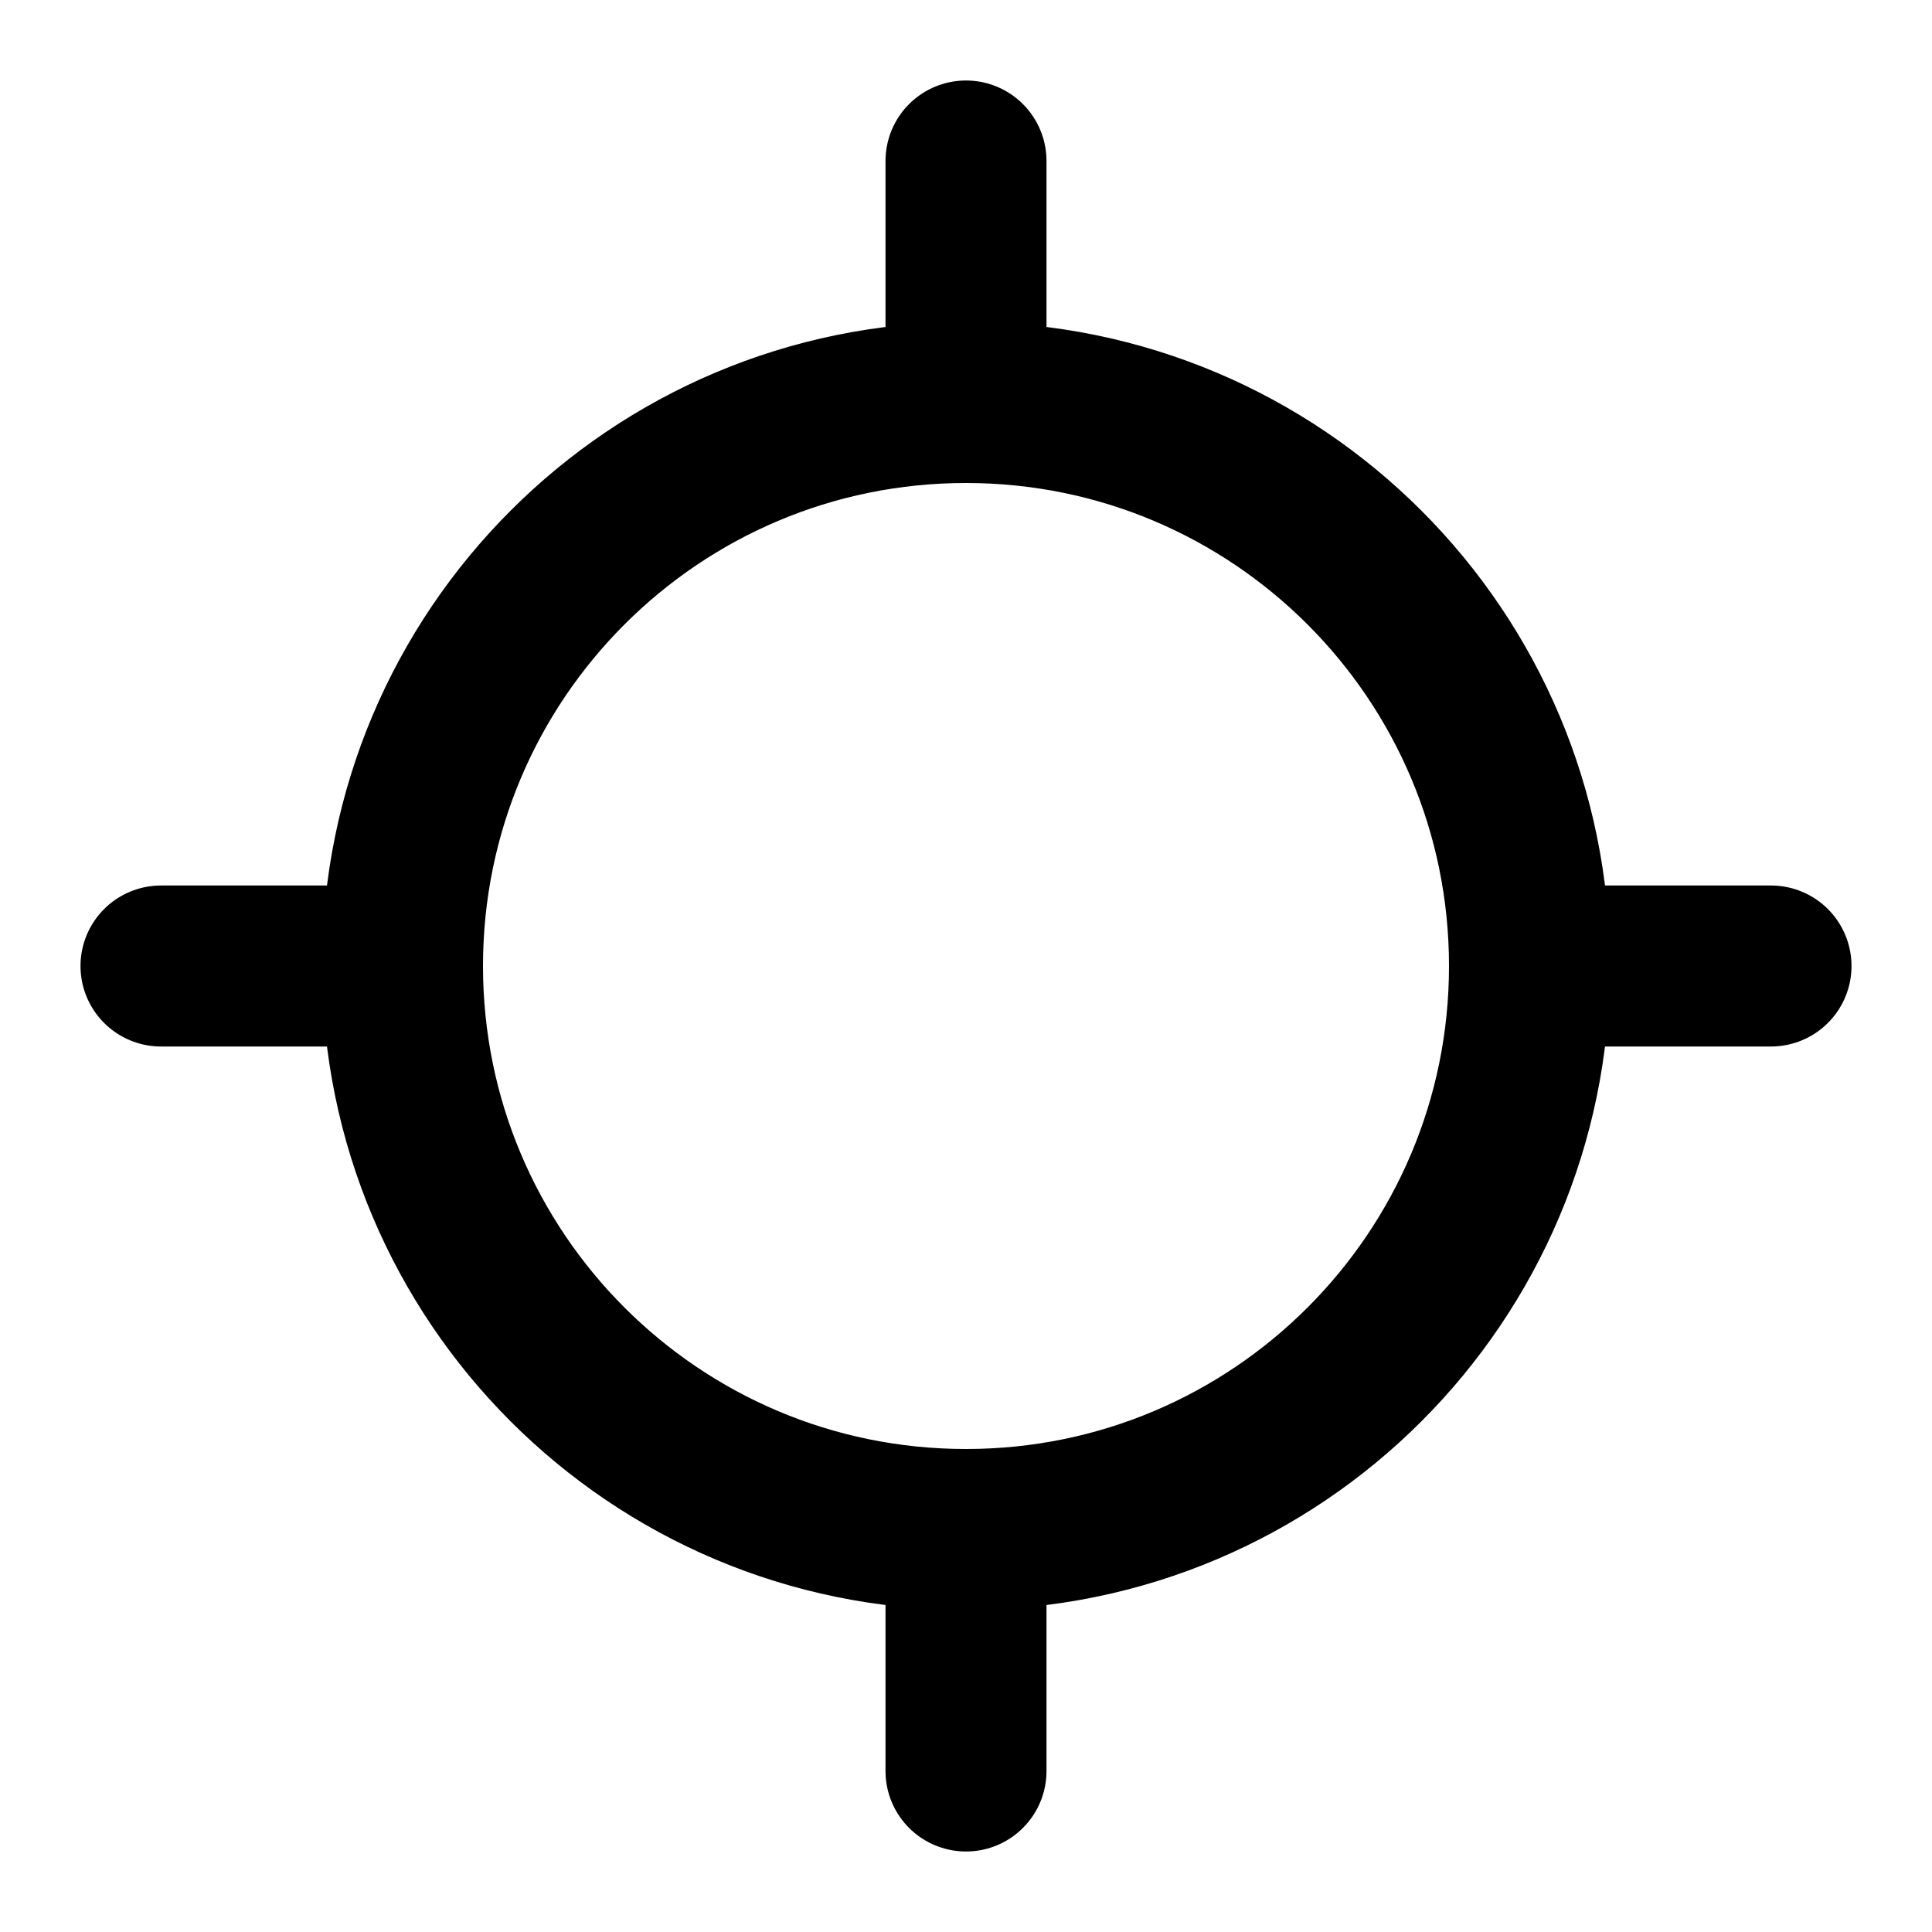
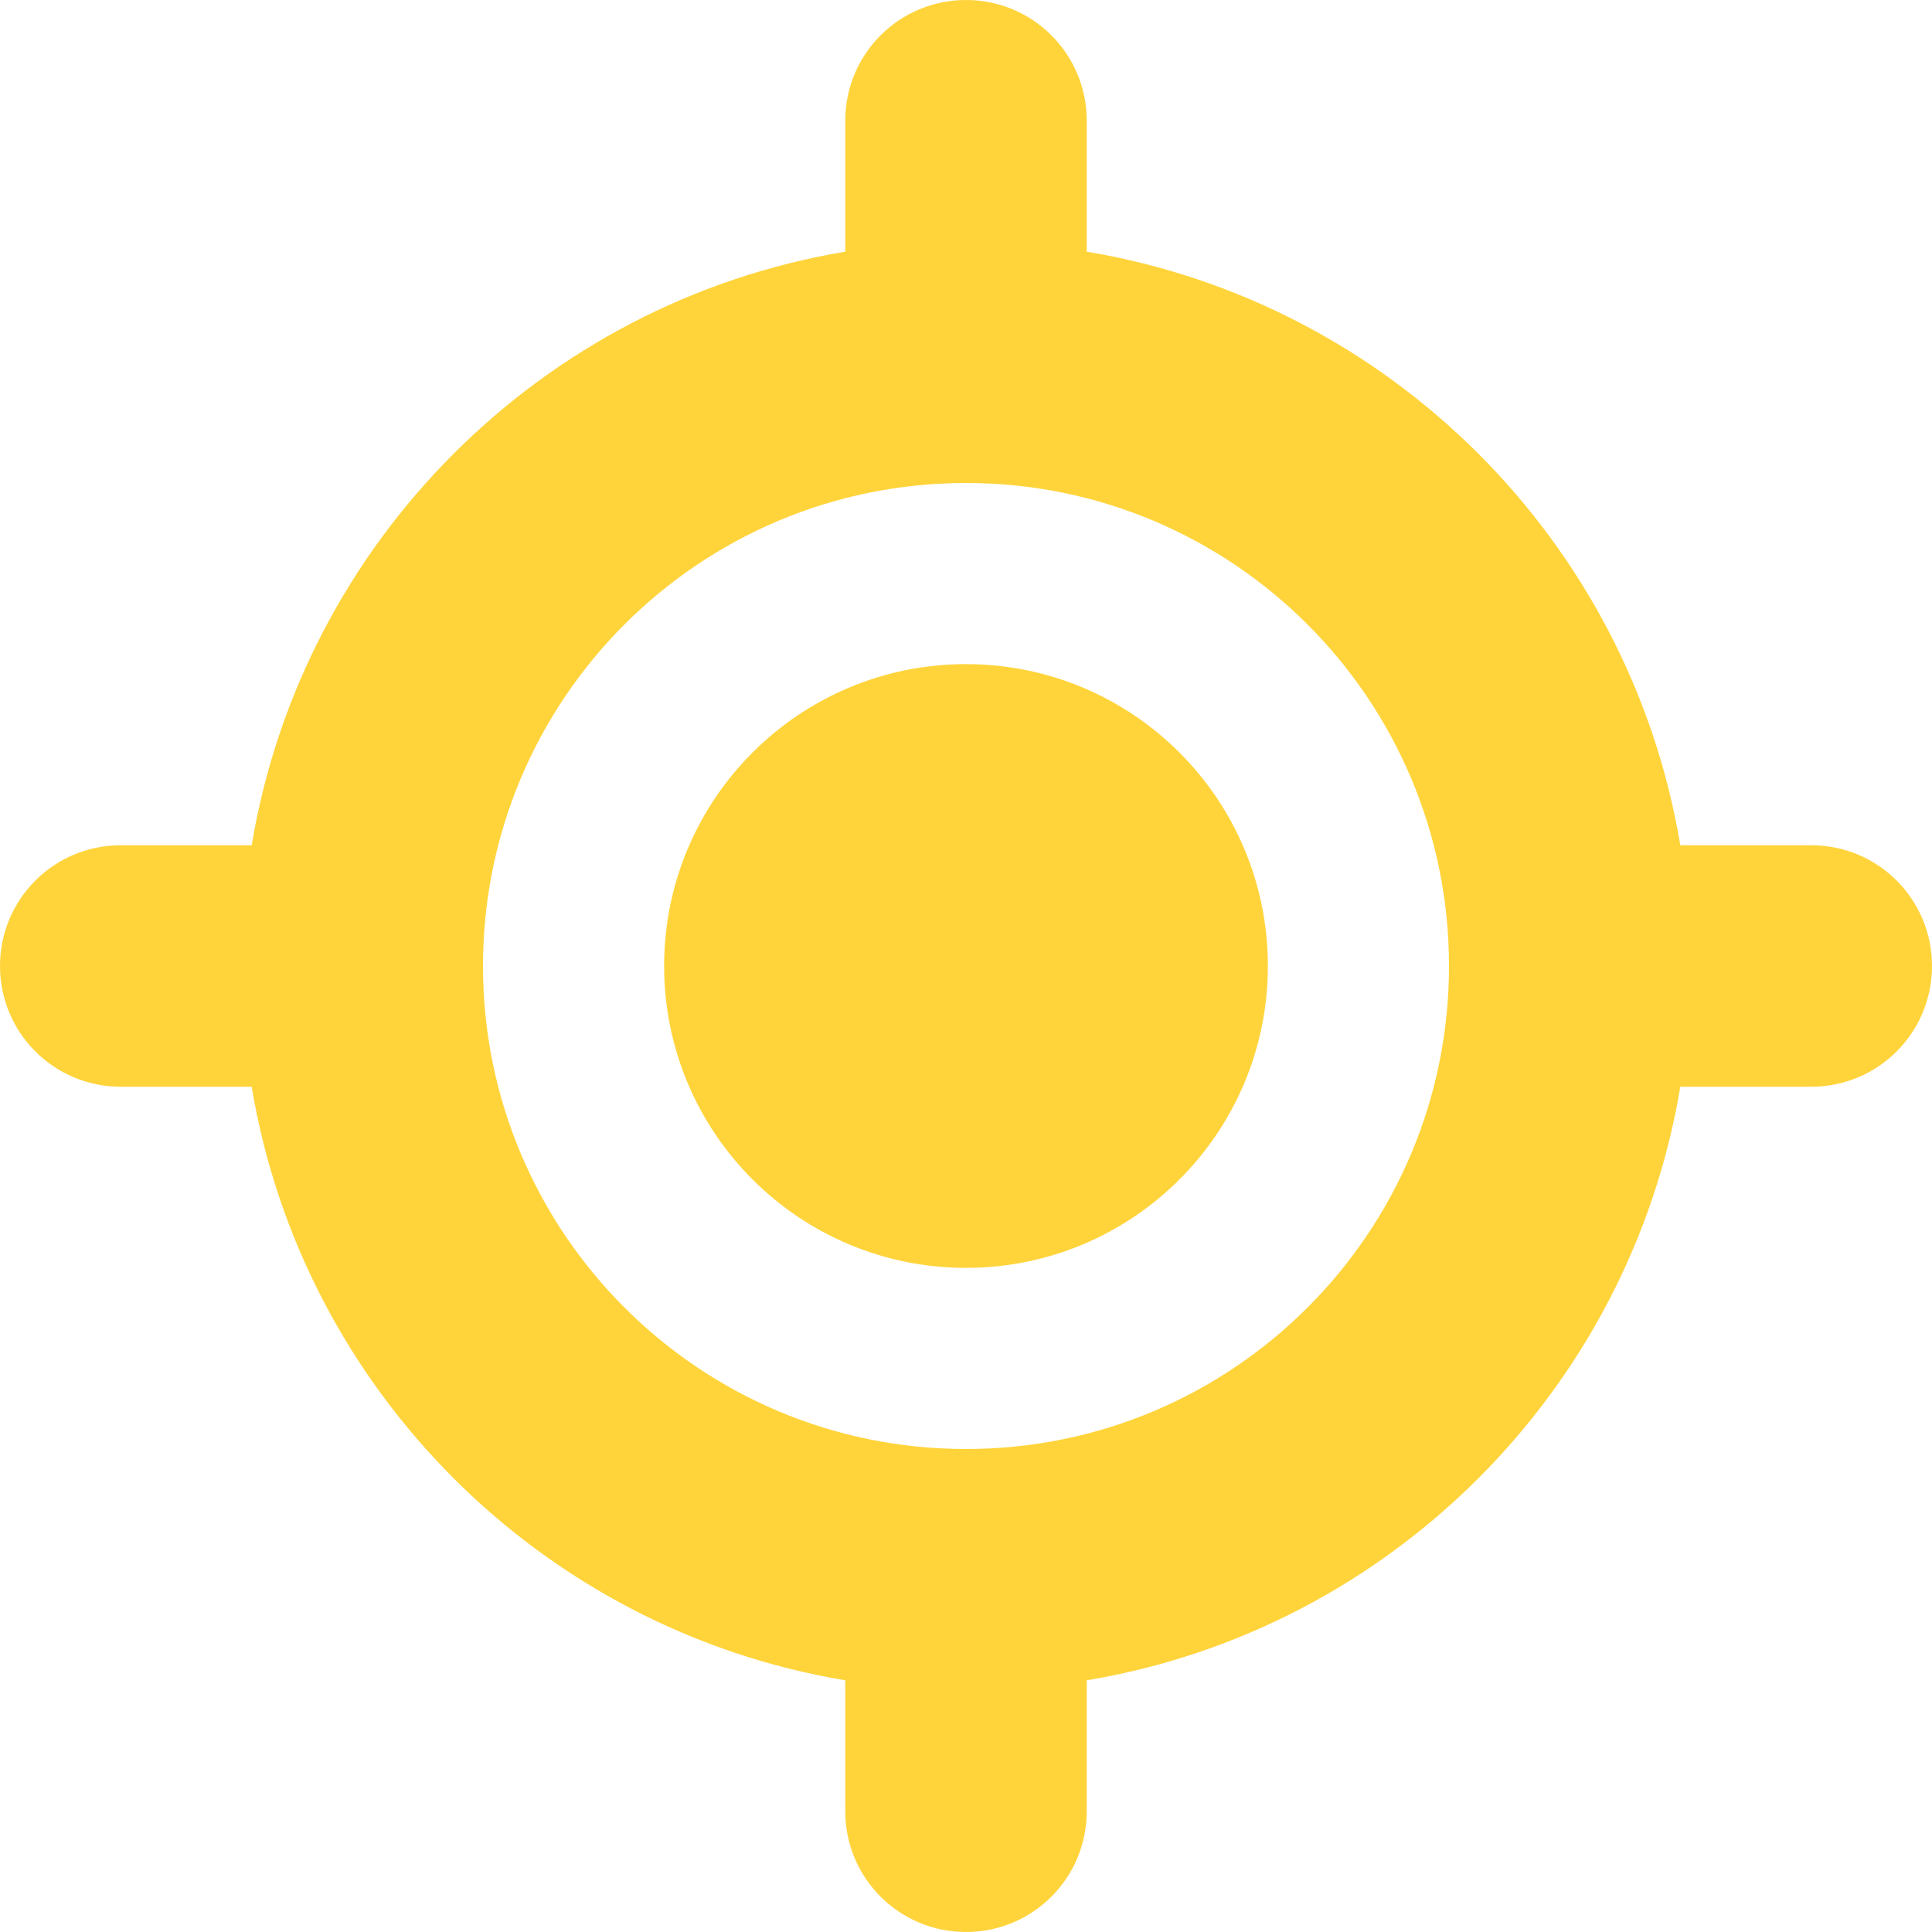
- <svg xmlns="http://www.w3.org/2000/svg" width="24" height="24" viewBox="0 0 24 24" fill="none" stroke="currentColor" stroke-width="2" stroke-linecap="round" stroke-linejoin="round" class="lucide lucide-locate">
-   <line x1="2" x2="5" y1="12" y2="12" />
-   <line x1="19" x2="22" y1="12" y2="12" />
-   <line x1="12" x2="12" y1="2" y2="5" />
-   <line x1="12" x2="12" y1="19" y2="22" />
-   <circle cx="12" cy="12" r="7" />
+ <svg xmlns="http://www.w3.org/2000/svg" viewBox="0 0 512 512">
+   <path fill="#FFD43B" d="M256 0c17.7 0 32 14.3 32 32l0 34.7C368.4 80.1 431.9 143.6 445.3 224l34.7 0c17.7 0 32 14.3 32 32s-14.3 32-32 32l-34.7 0C431.9 368.4 368.4 431.9 288 445.3l0 34.7c0 17.7-14.3 32-32 32s-32-14.3-32-32l0-34.7C143.6 431.9 80.1 368.4 66.7 288L32 288c-17.7 0-32-14.3-32-32s14.3-32 32-32l34.7 0C80.1 143.6 143.6 80.1 224 66.7L224 32c0-17.7 14.3-32 32-32zM128 256a128 128 0 1 0 256 0 128 128 0 1 0 -256 0zm128-80a80 80 0 1 1 0 160 80 80 0 1 1 0-160z" />
</svg>
